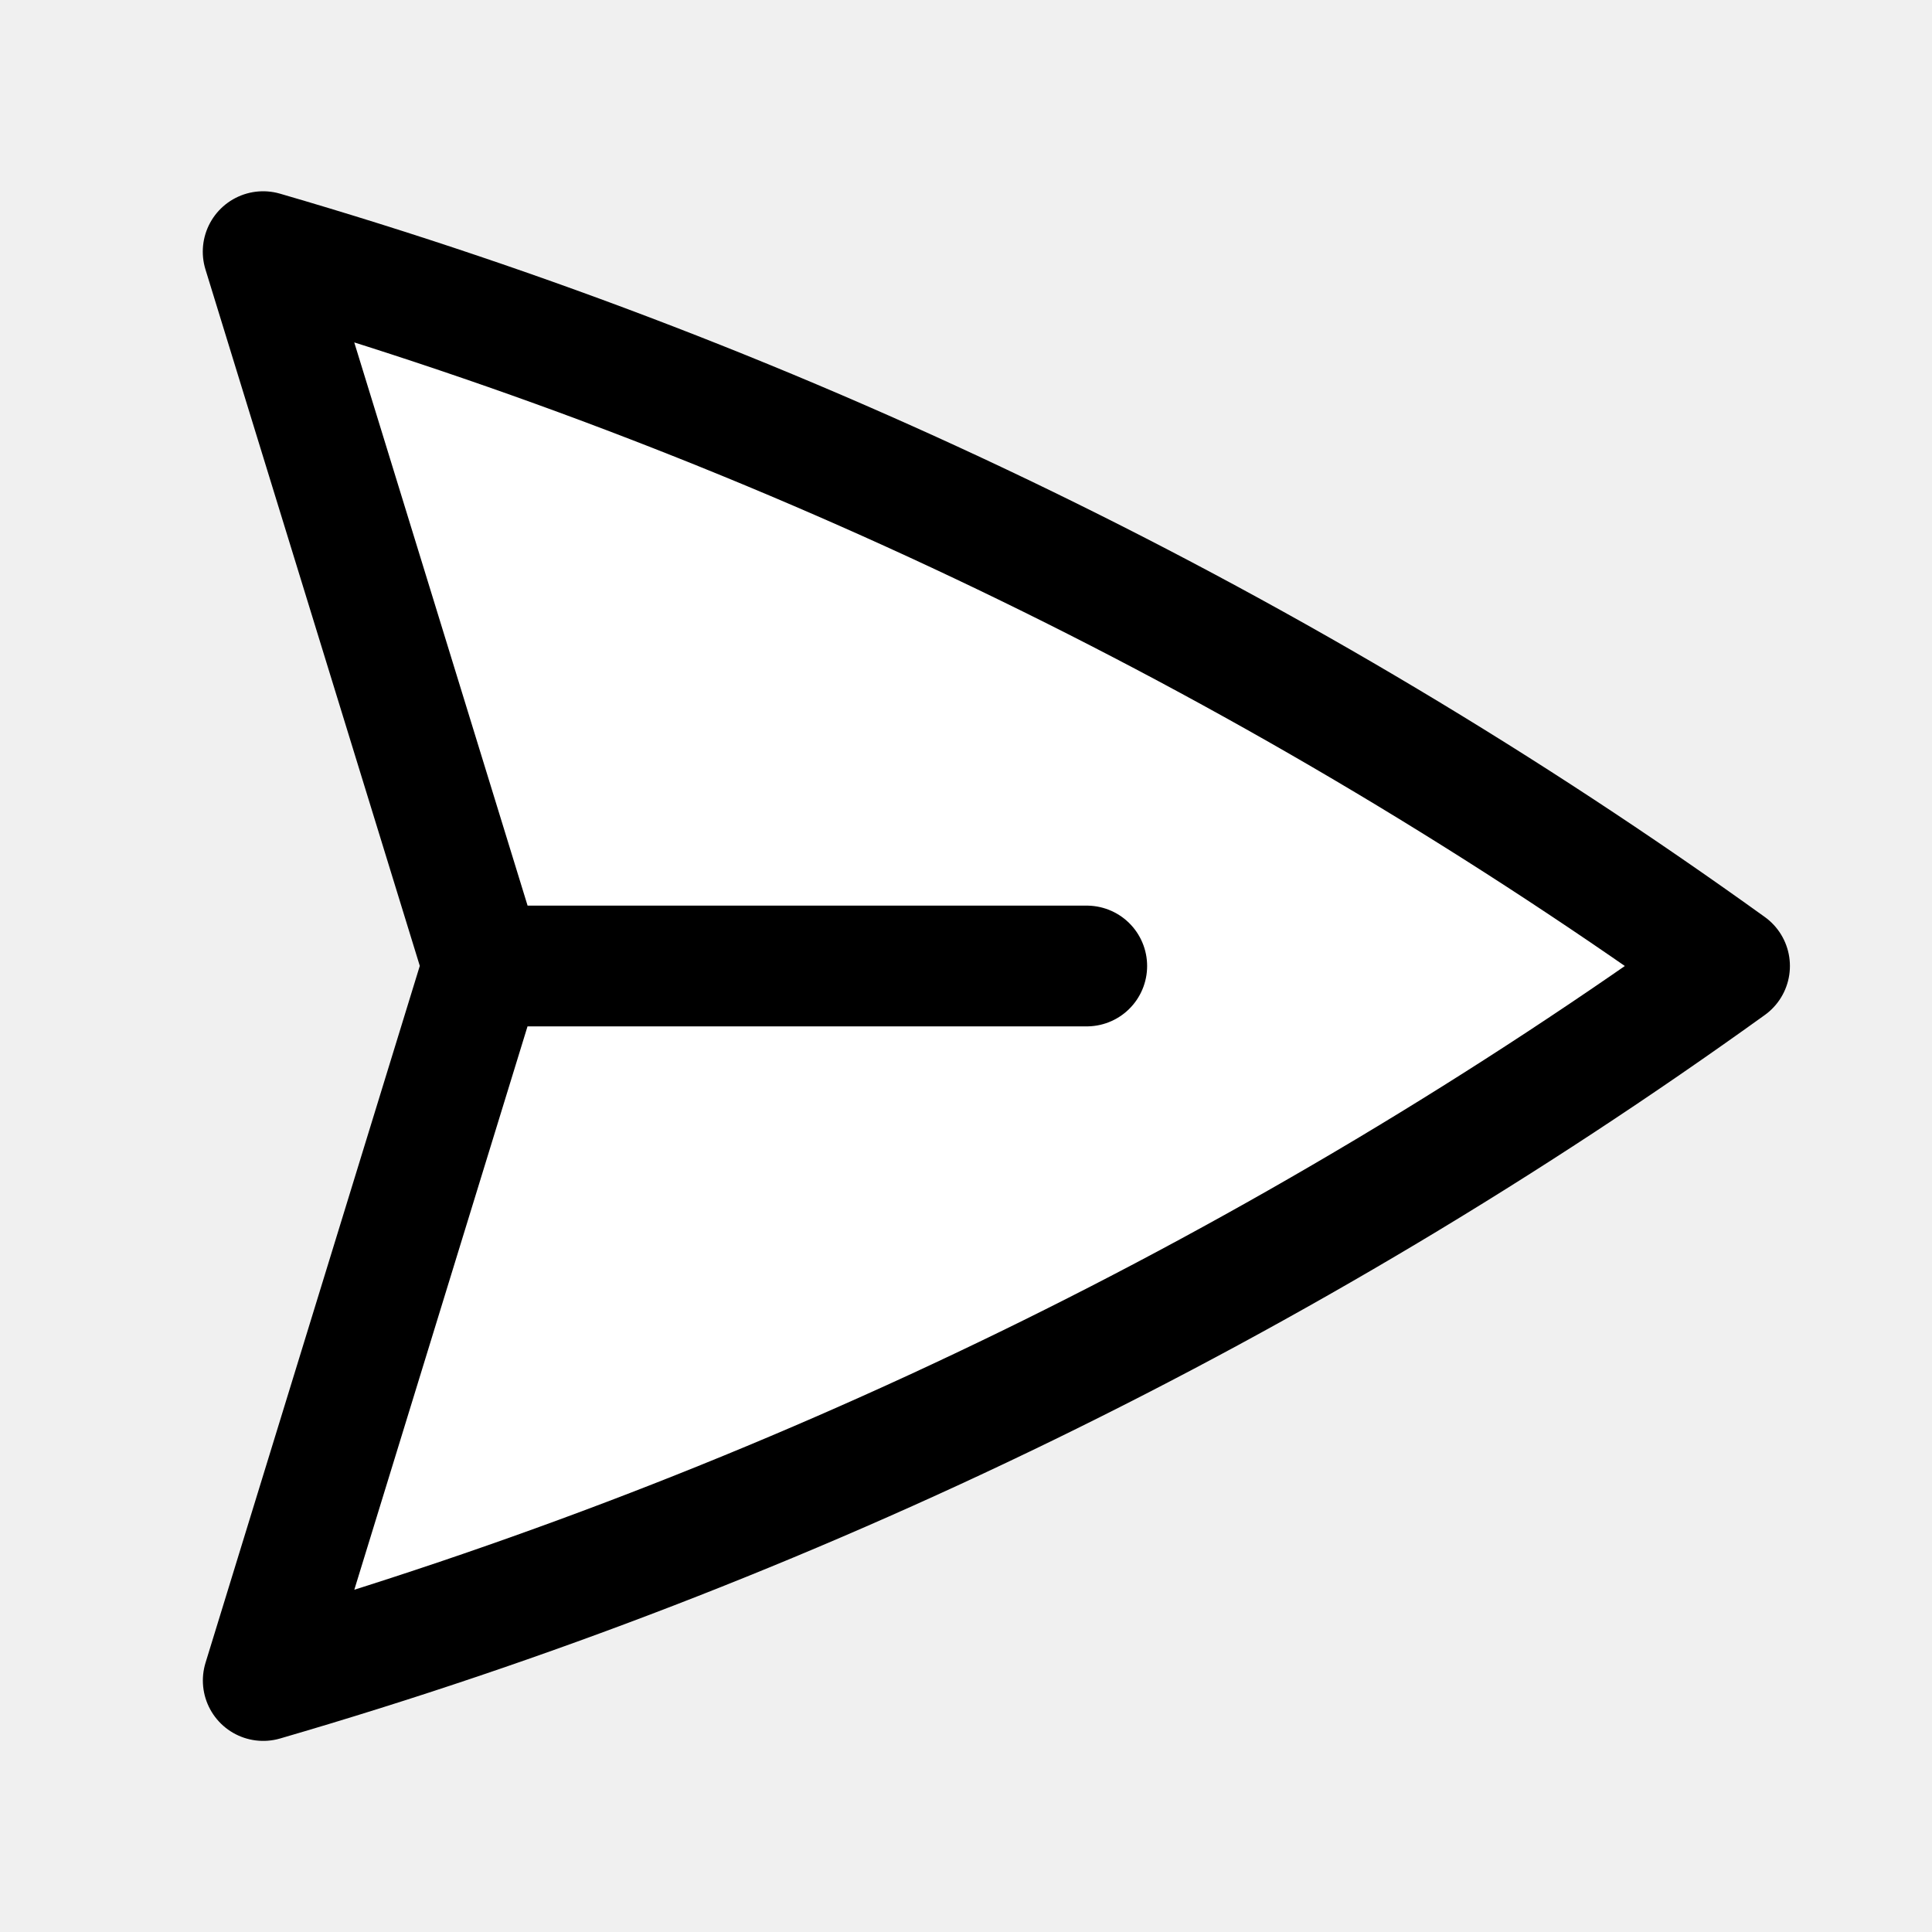
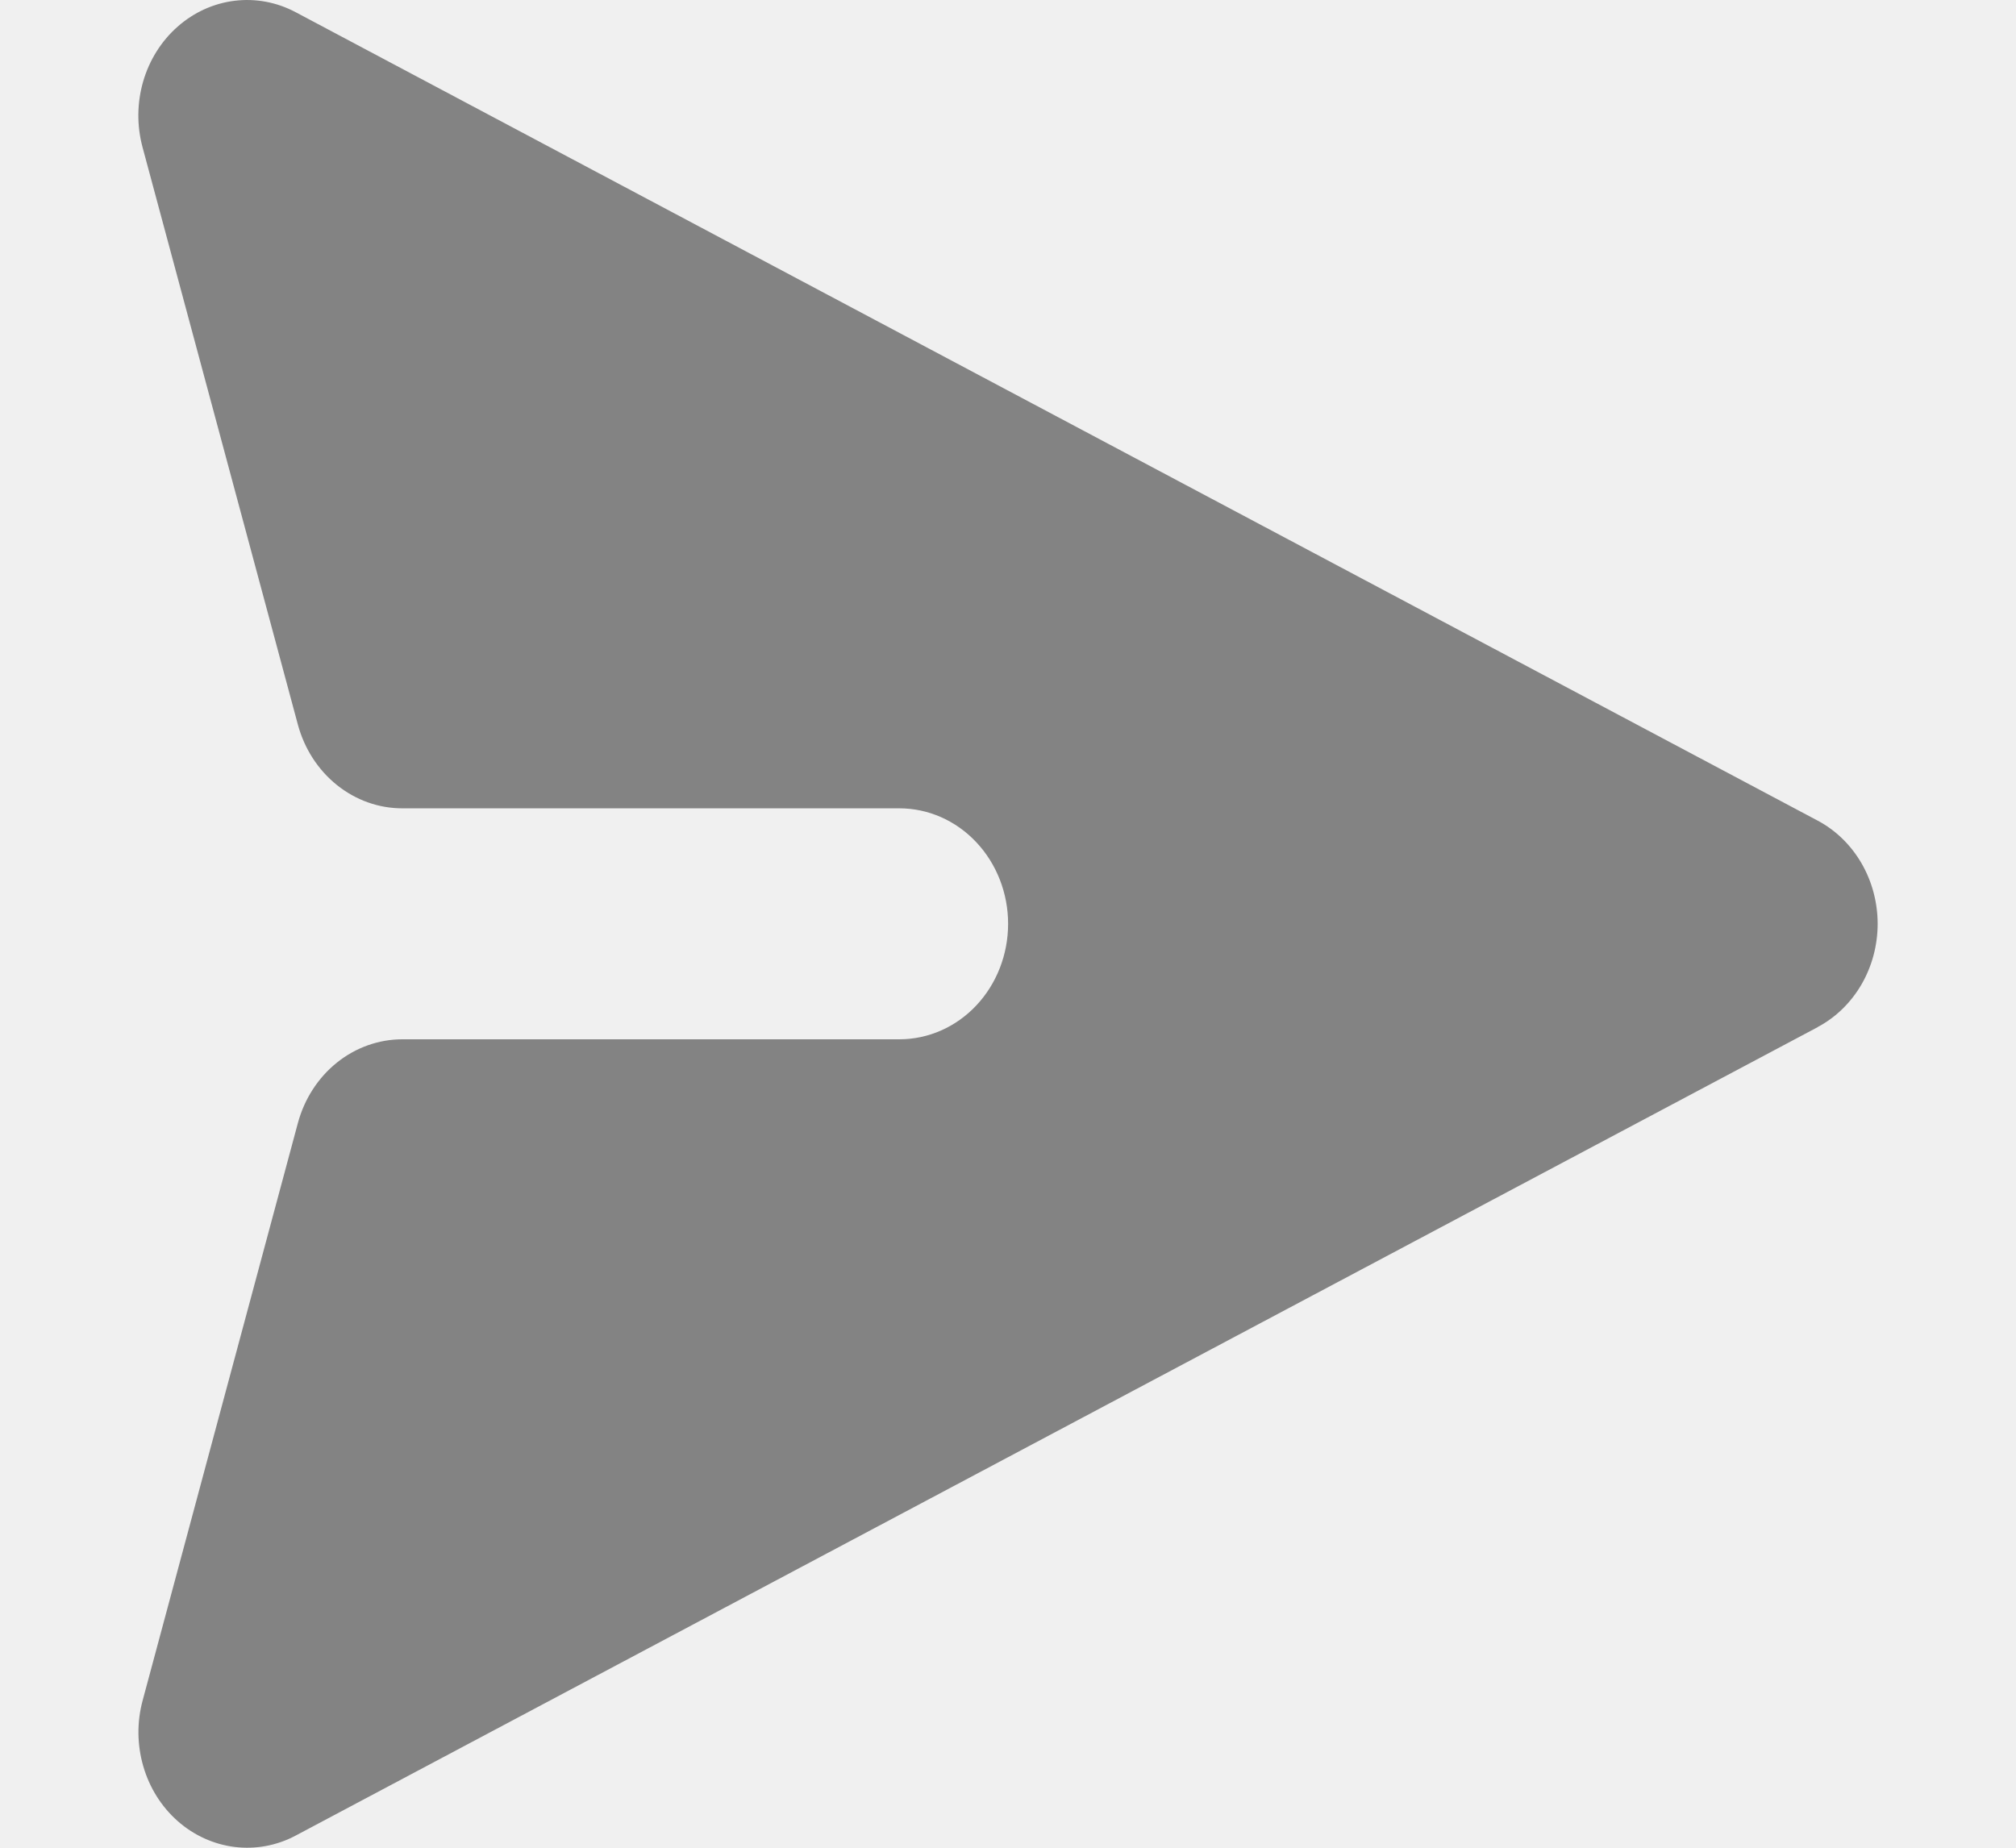
- <svg xmlns="http://www.w3.org/2000/svg" fill="#ffffff" viewBox="0 0 24 24" stroke-width="1.5" stroke="currentColor" class="w-6 h-6">
-   <path stroke-linecap="round" stroke-linejoin="round" d="M6 12L3.269 3.126A59.768 59.768 0 0121.485 12 59.77 59.77 0 013.27 20.876L5.999 12zm0 0h7.5" />
+ <svg xmlns="http://www.w3.org/2000/svg" width="24" height="22" viewBox="0 0 32 34" fill="none">
+   <path d="M30.896 18.899C31.228 18.723 31.507 18.451 31.702 18.116C31.897 17.78 32 17.394 32 16.999C32 16.605 31.897 16.219 31.702 15.883C31.507 15.548 31.228 15.276 30.896 15.1L2.895 0.225C2.548 0.04 2.158 -0.033 1.772 0.014C1.386 0.061 1.022 0.226 0.723 0.49C0.424 0.753 0.204 1.103 0.089 1.497C-0.025 1.891 -0.03 2.312 0.077 2.709L2.935 13.334C3.055 13.778 3.307 14.168 3.654 14.446C4.001 14.724 4.424 14.875 4.859 14.874L14.002 14.874C14.532 14.874 15.041 15.098 15.416 15.497C15.791 15.895 16.002 16.436 16.002 16.999C16.002 17.563 15.791 18.104 15.416 18.502C15.041 18.901 14.532 19.124 14.002 19.124L4.859 19.124C4.424 19.124 4.001 19.274 3.654 19.552C3.307 19.83 3.055 20.221 2.935 20.665L0.079 31.29C-0.028 31.686 -0.024 32.107 0.091 32.502C0.205 32.896 0.425 33.246 0.723 33.509C1.022 33.773 1.386 33.938 1.772 33.986C2.158 34.033 2.548 33.961 2.895 33.776L30.896 18.901L30.896 18.899Z" fill="#838383" />
</svg>
